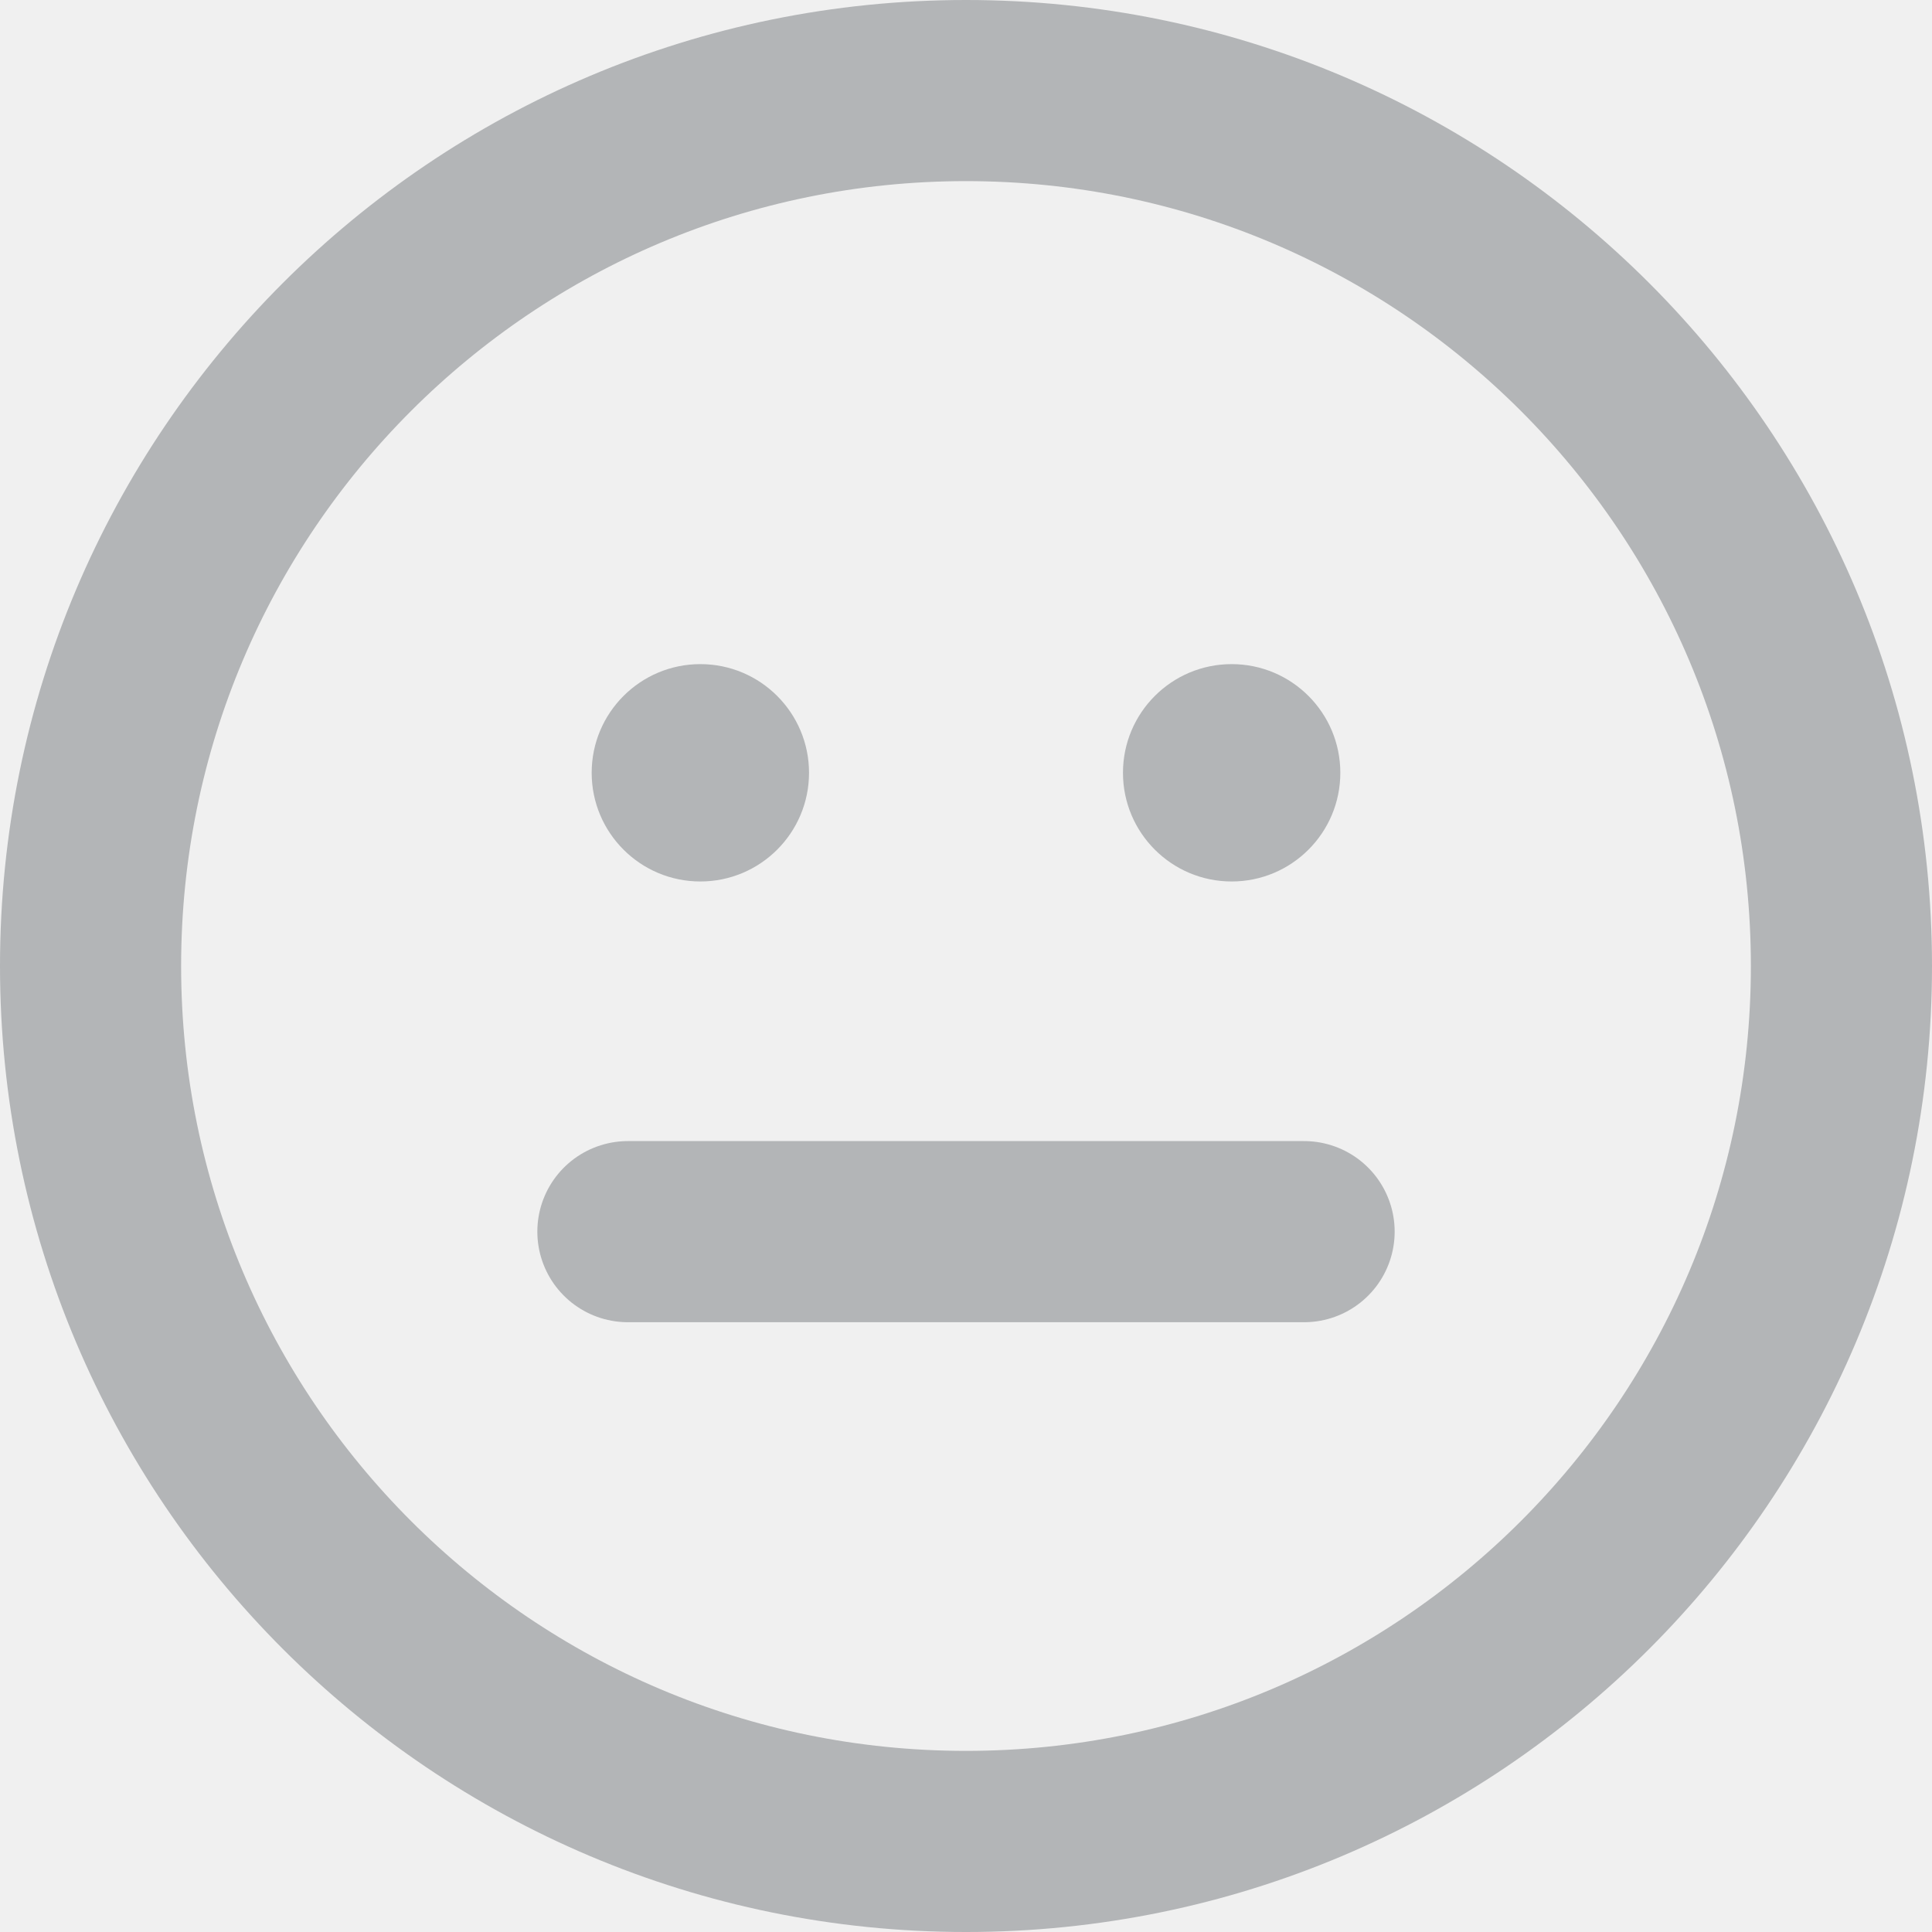
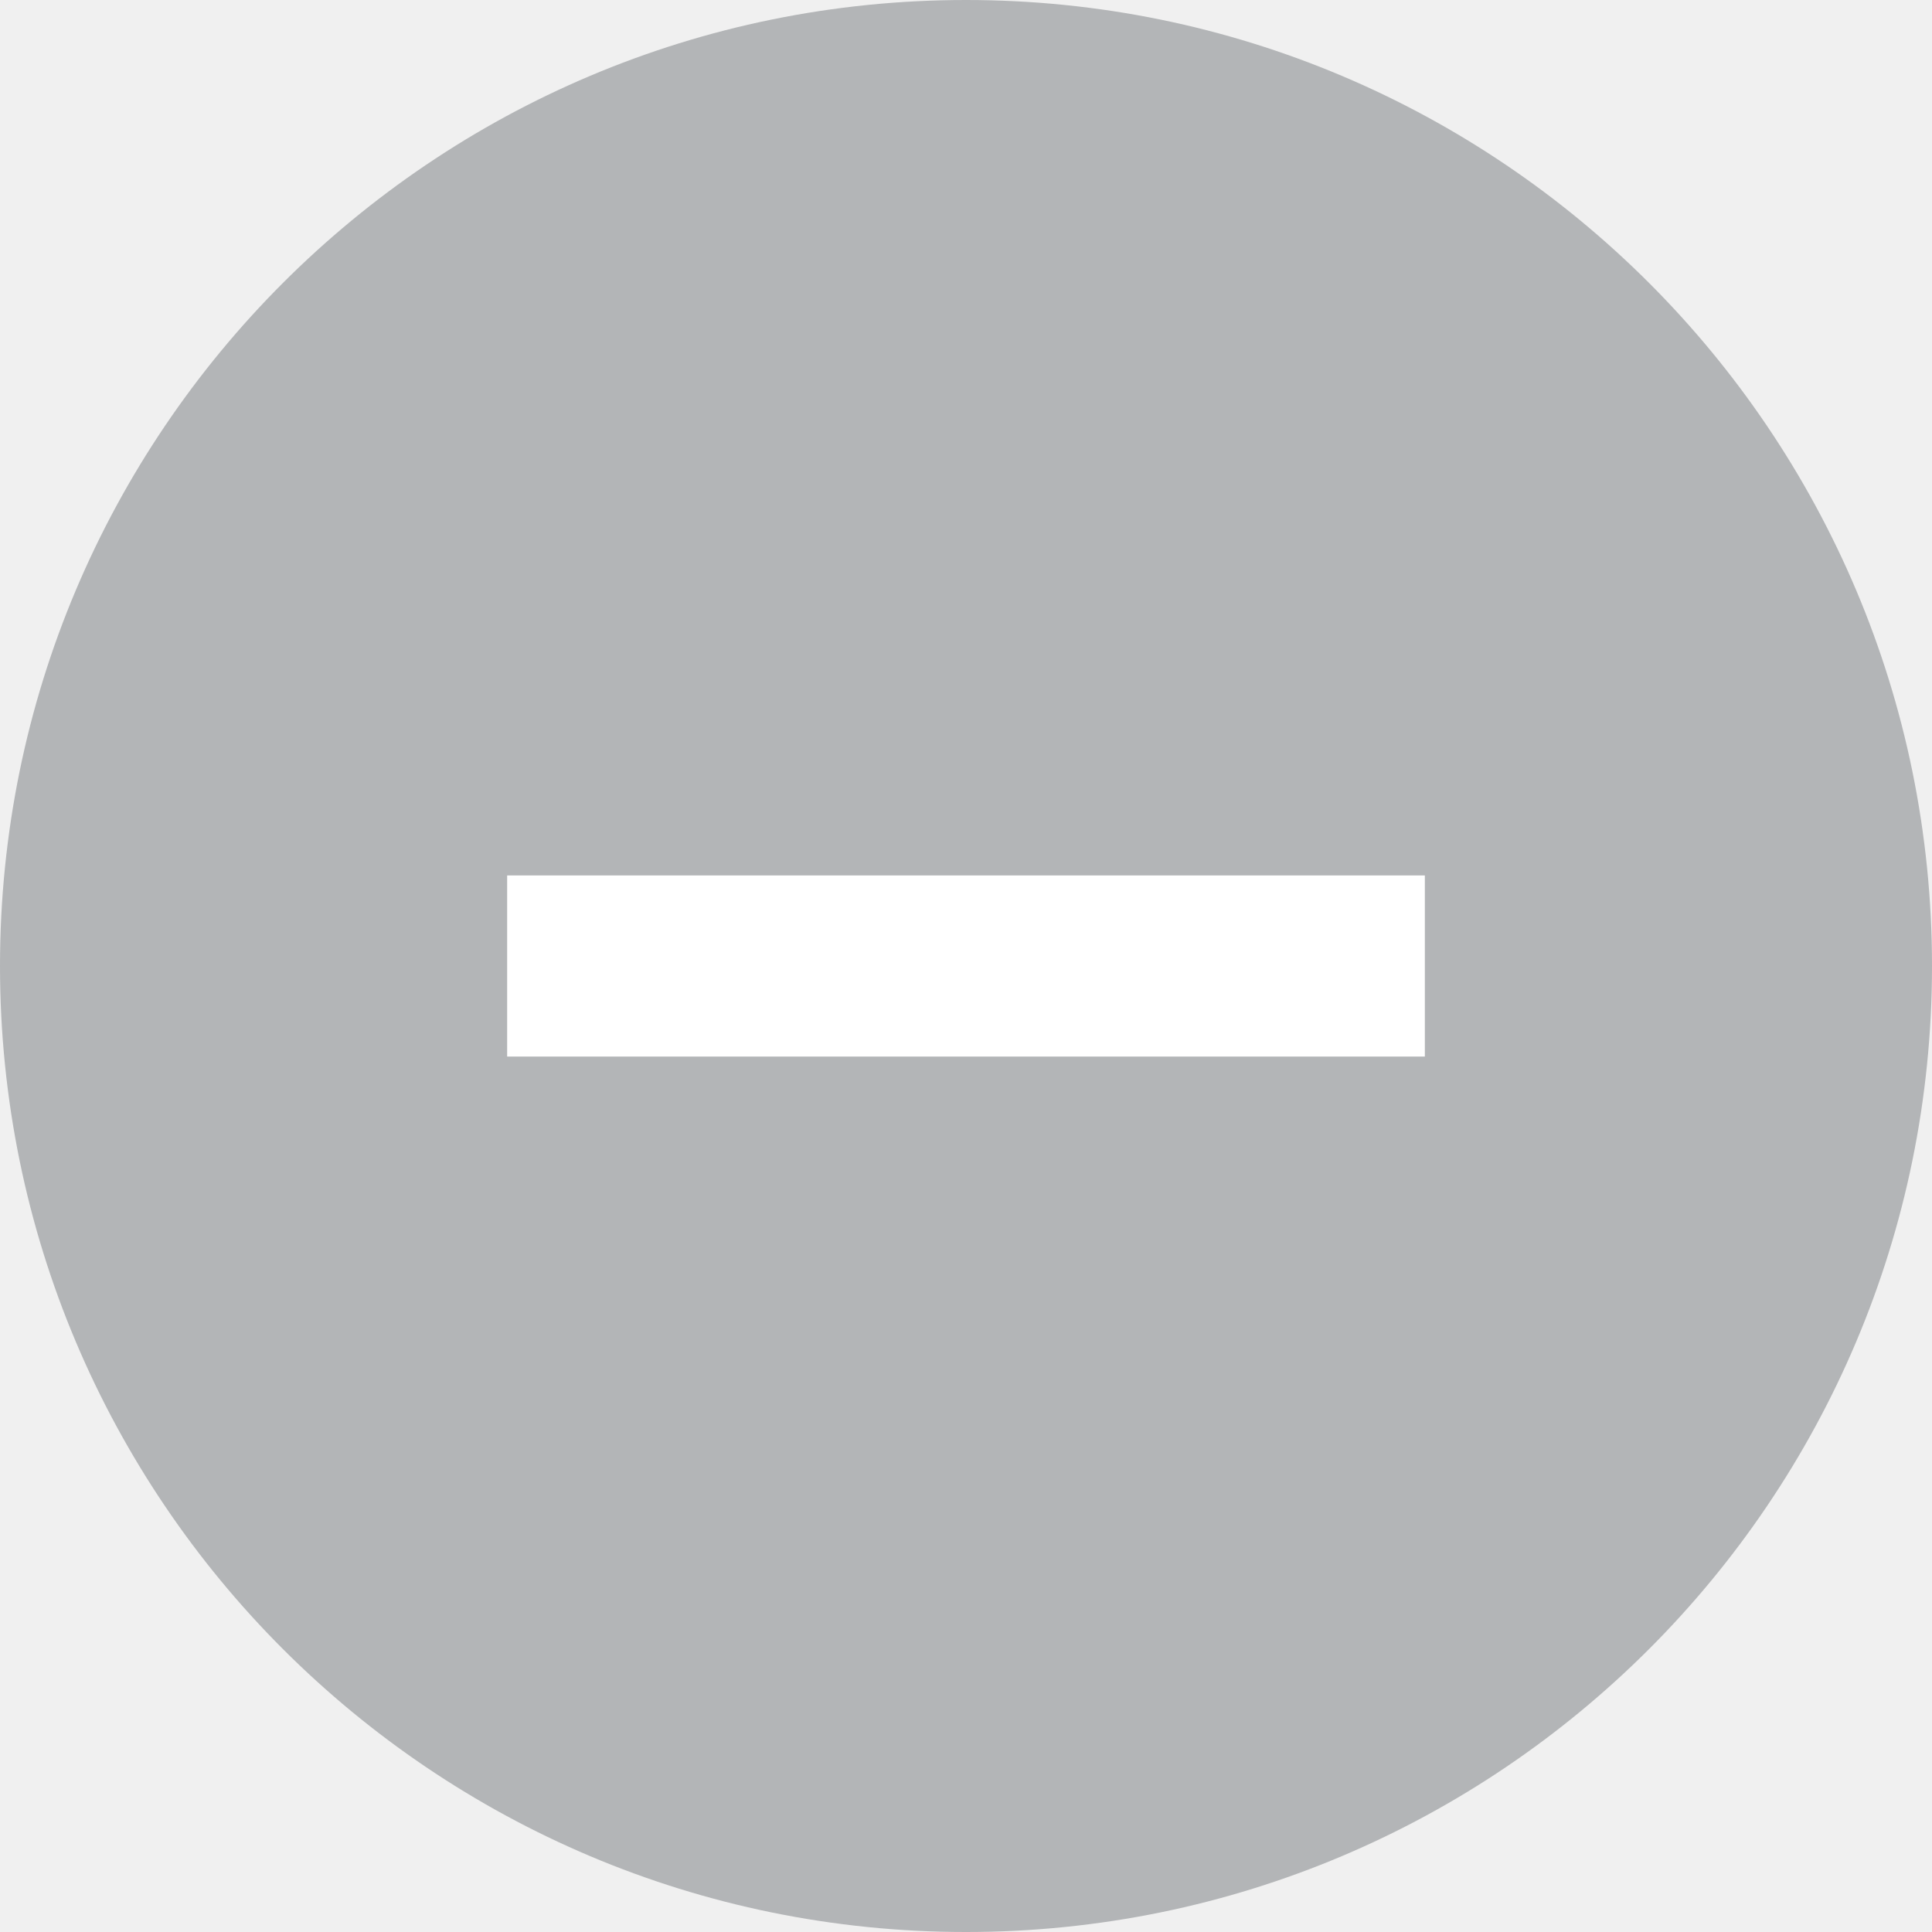
<svg xmlns="http://www.w3.org/2000/svg" width="16" height="16" viewBox="0 0 16 16" fill="none">
-   <circle cx="8" cy="8" r="7.25" stroke="#B3B5B7" stroke-width="1.5" fill="none" />
-   <path d="M5.2 10.2H10.8" stroke="#B3B5B7" stroke-width="1.5" stroke-linecap="round" />
-   <circle cx="5.8" cy="6.4" r="0.9" fill="#B3B5B7" />
-   <circle cx="10.2" cy="6.4" r="0.9" fill="#B3B5B7" />
+   <circle cx="8" cy="8" r="8" fill="#B3B5B7" />
+   <path d="M4.2 7.25H11.8V8.75H4.2V7.25Z" fill="#FFFFFF" />
</svg>
